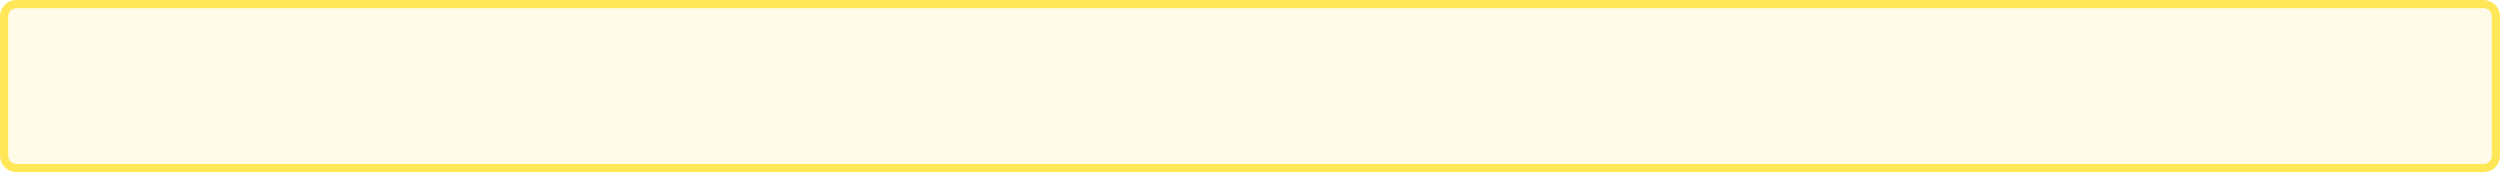
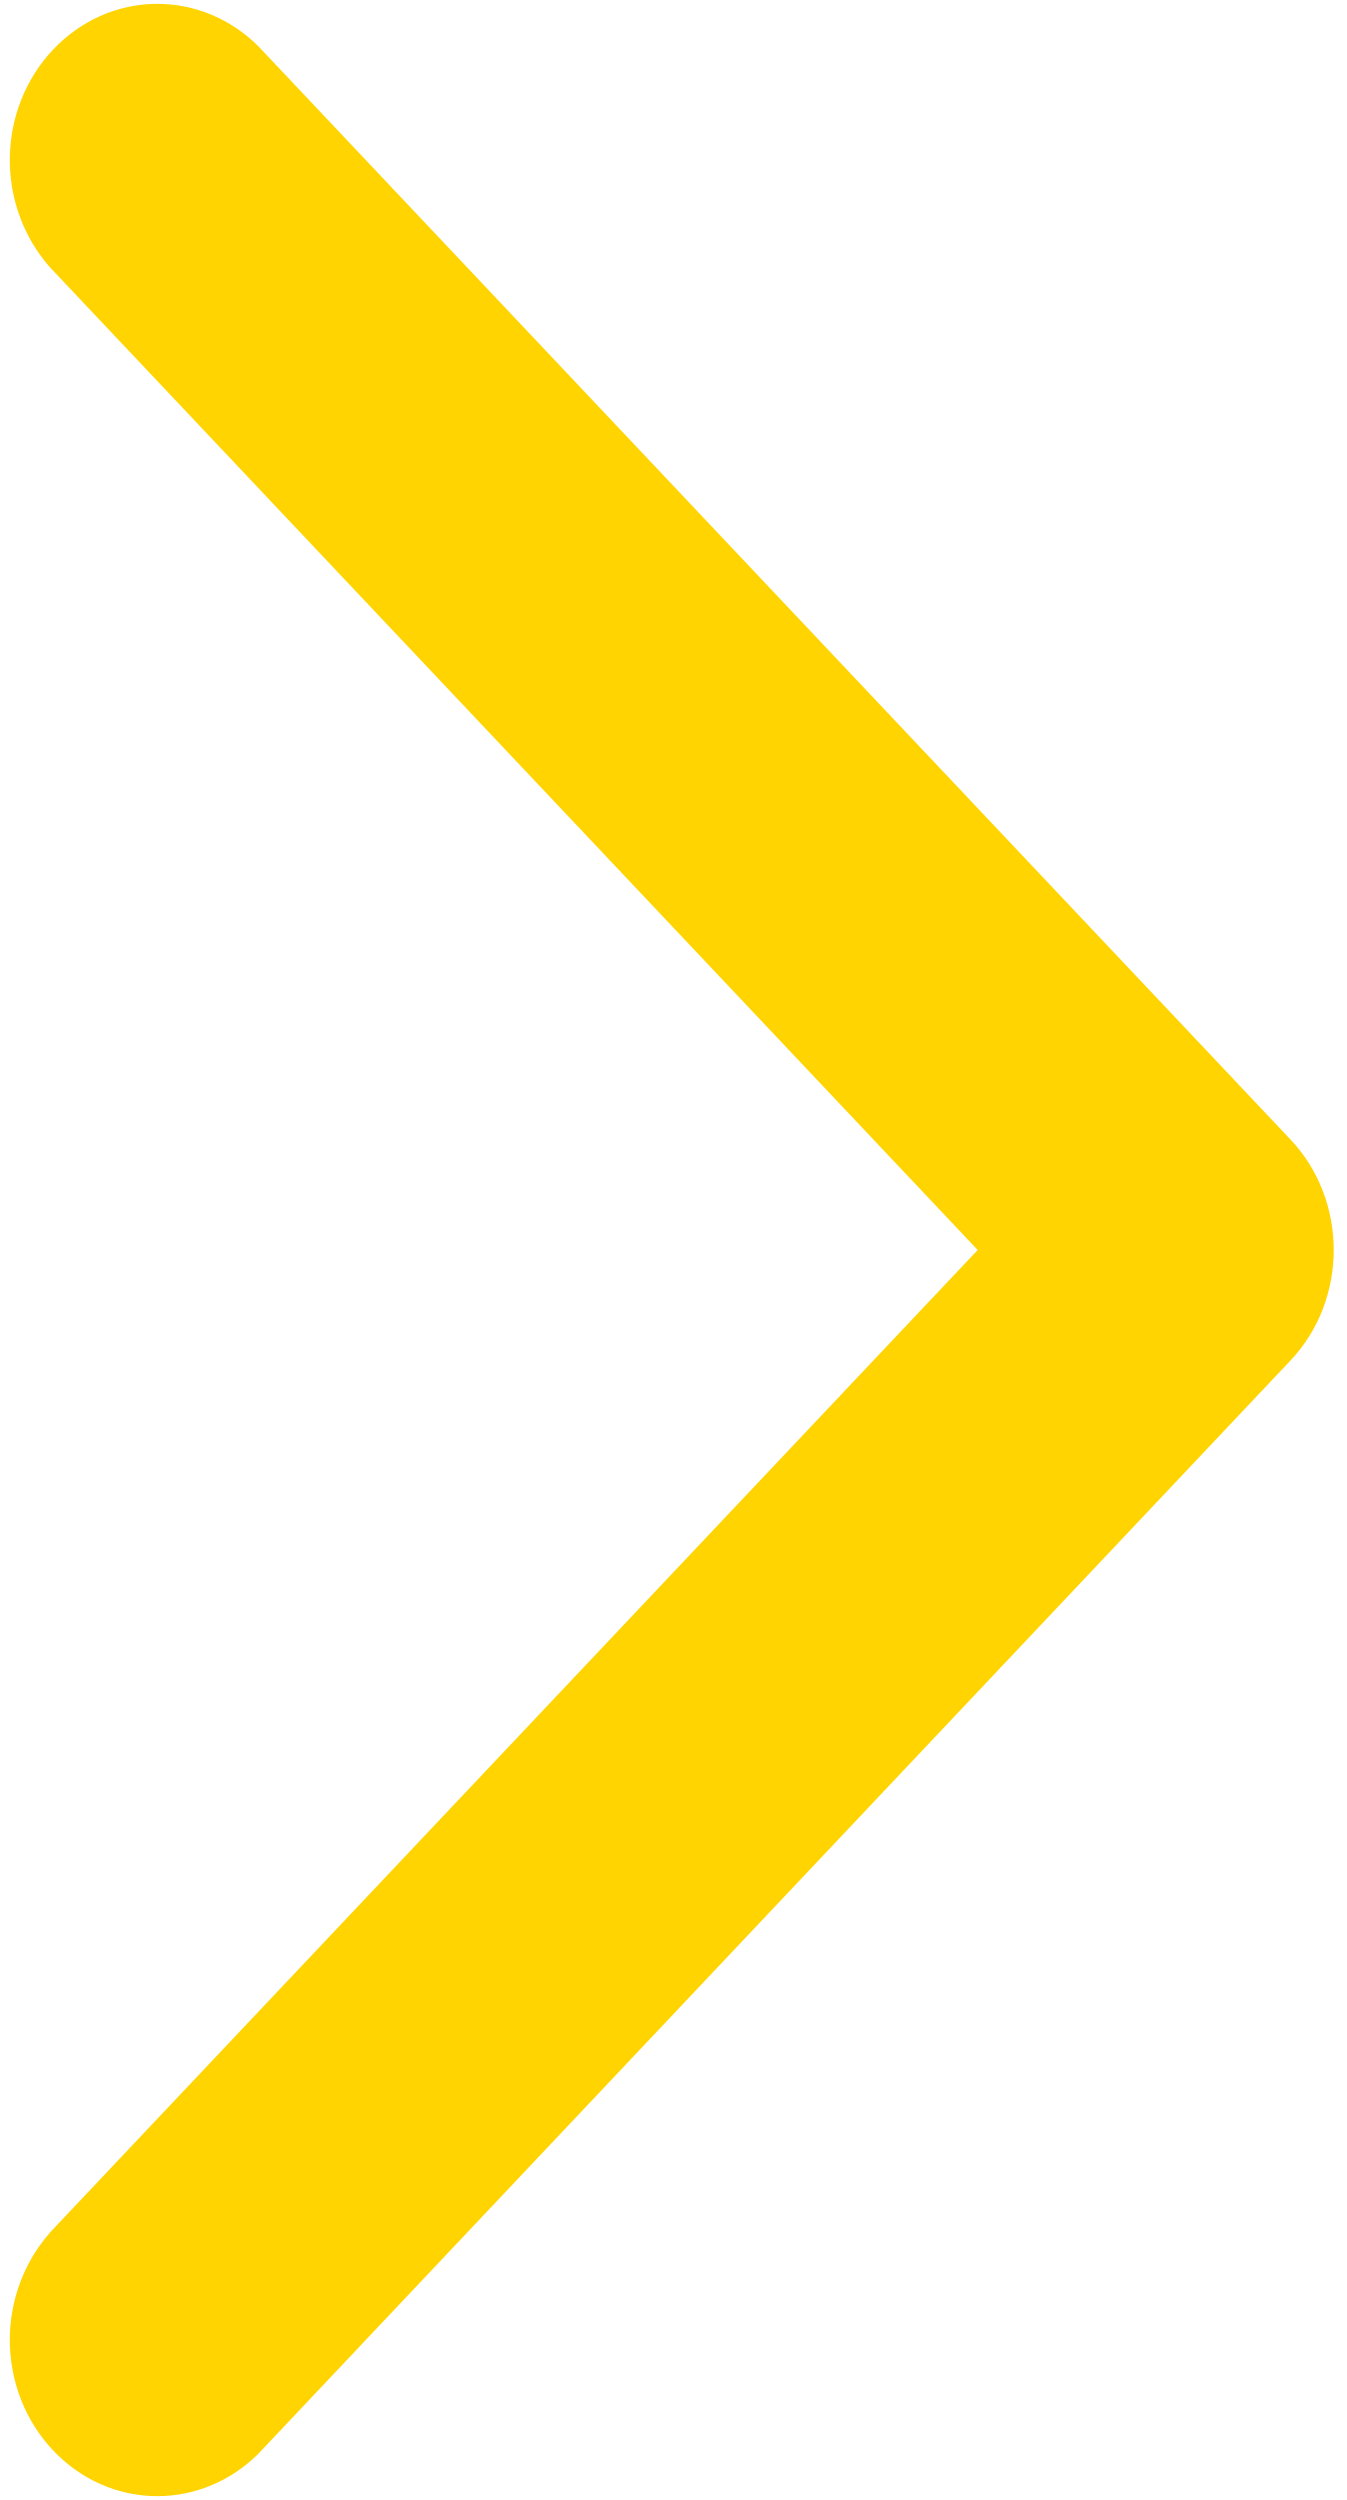
- <svg xmlns="http://www.w3.org/2000/svg" version="1.1" width="305px" height="21px">
-   <g transform="matrix(1 0 0 1 -2460 -405 )">
-     <path d="M 2461 407  A 1 1 0 0 1 2462 406 L 2763 406  A 1 1 0 0 1 2764 407 L 2764 424  A 1 1 0 0 1 2763 425 L 2462 425  A 1 1 0 0 1 2461 424 L 2461 407  Z " fill-rule="nonzero" fill="#ffda00" stroke="none" fill-opacity="0.09" />
-     <path d="M 2460.5 407  A 1.5 1.5 0 0 1 2462 405.5 L 2763 405.5  A 1.5 1.5 0 0 1 2764.5 407 L 2764.5 424  A 1.5 1.5 0 0 1 2763 425.5 L 2462 425.5  A 1.5 1.5 0 0 1 2460.5 424 L 2460.5 407  Z " stroke-width="1" stroke="#ffda00" fill="none" stroke-opacity="0.655" />
+ <svg xmlns="http://www.w3.org/2000/svg" version="1.1" width="7px" height="13px">
+   <g transform="matrix(1 0 0 1 -2749 -409 )">
+     <path d="M 0.256 11.613  L 0.257 11.613  C 0.125 11.764  0.051 11.962  0.051 12.167  C 0.051 12.616  0.395 12.98  0.818 12.98  C 1.012 12.98  1.199 12.902  1.341 12.762  L 6.711 7.074  C 7.01 6.757  7.01 6.243  6.711 5.926  L 1.341 0.238  C 1.199 0.098  1.012 0.02  0.818 0.02  C 0.395 0.02  0.051 0.384  0.051 0.833  C 0.051 1.038  0.125 1.236  0.257 1.387  L 5.084 6.5  L 0.256 11.613  Z " fill-rule="nonzero" fill="#ffd400" stroke="none" transform="matrix(1 0 0 1 2749 409 )" />
  </g>
</svg>
